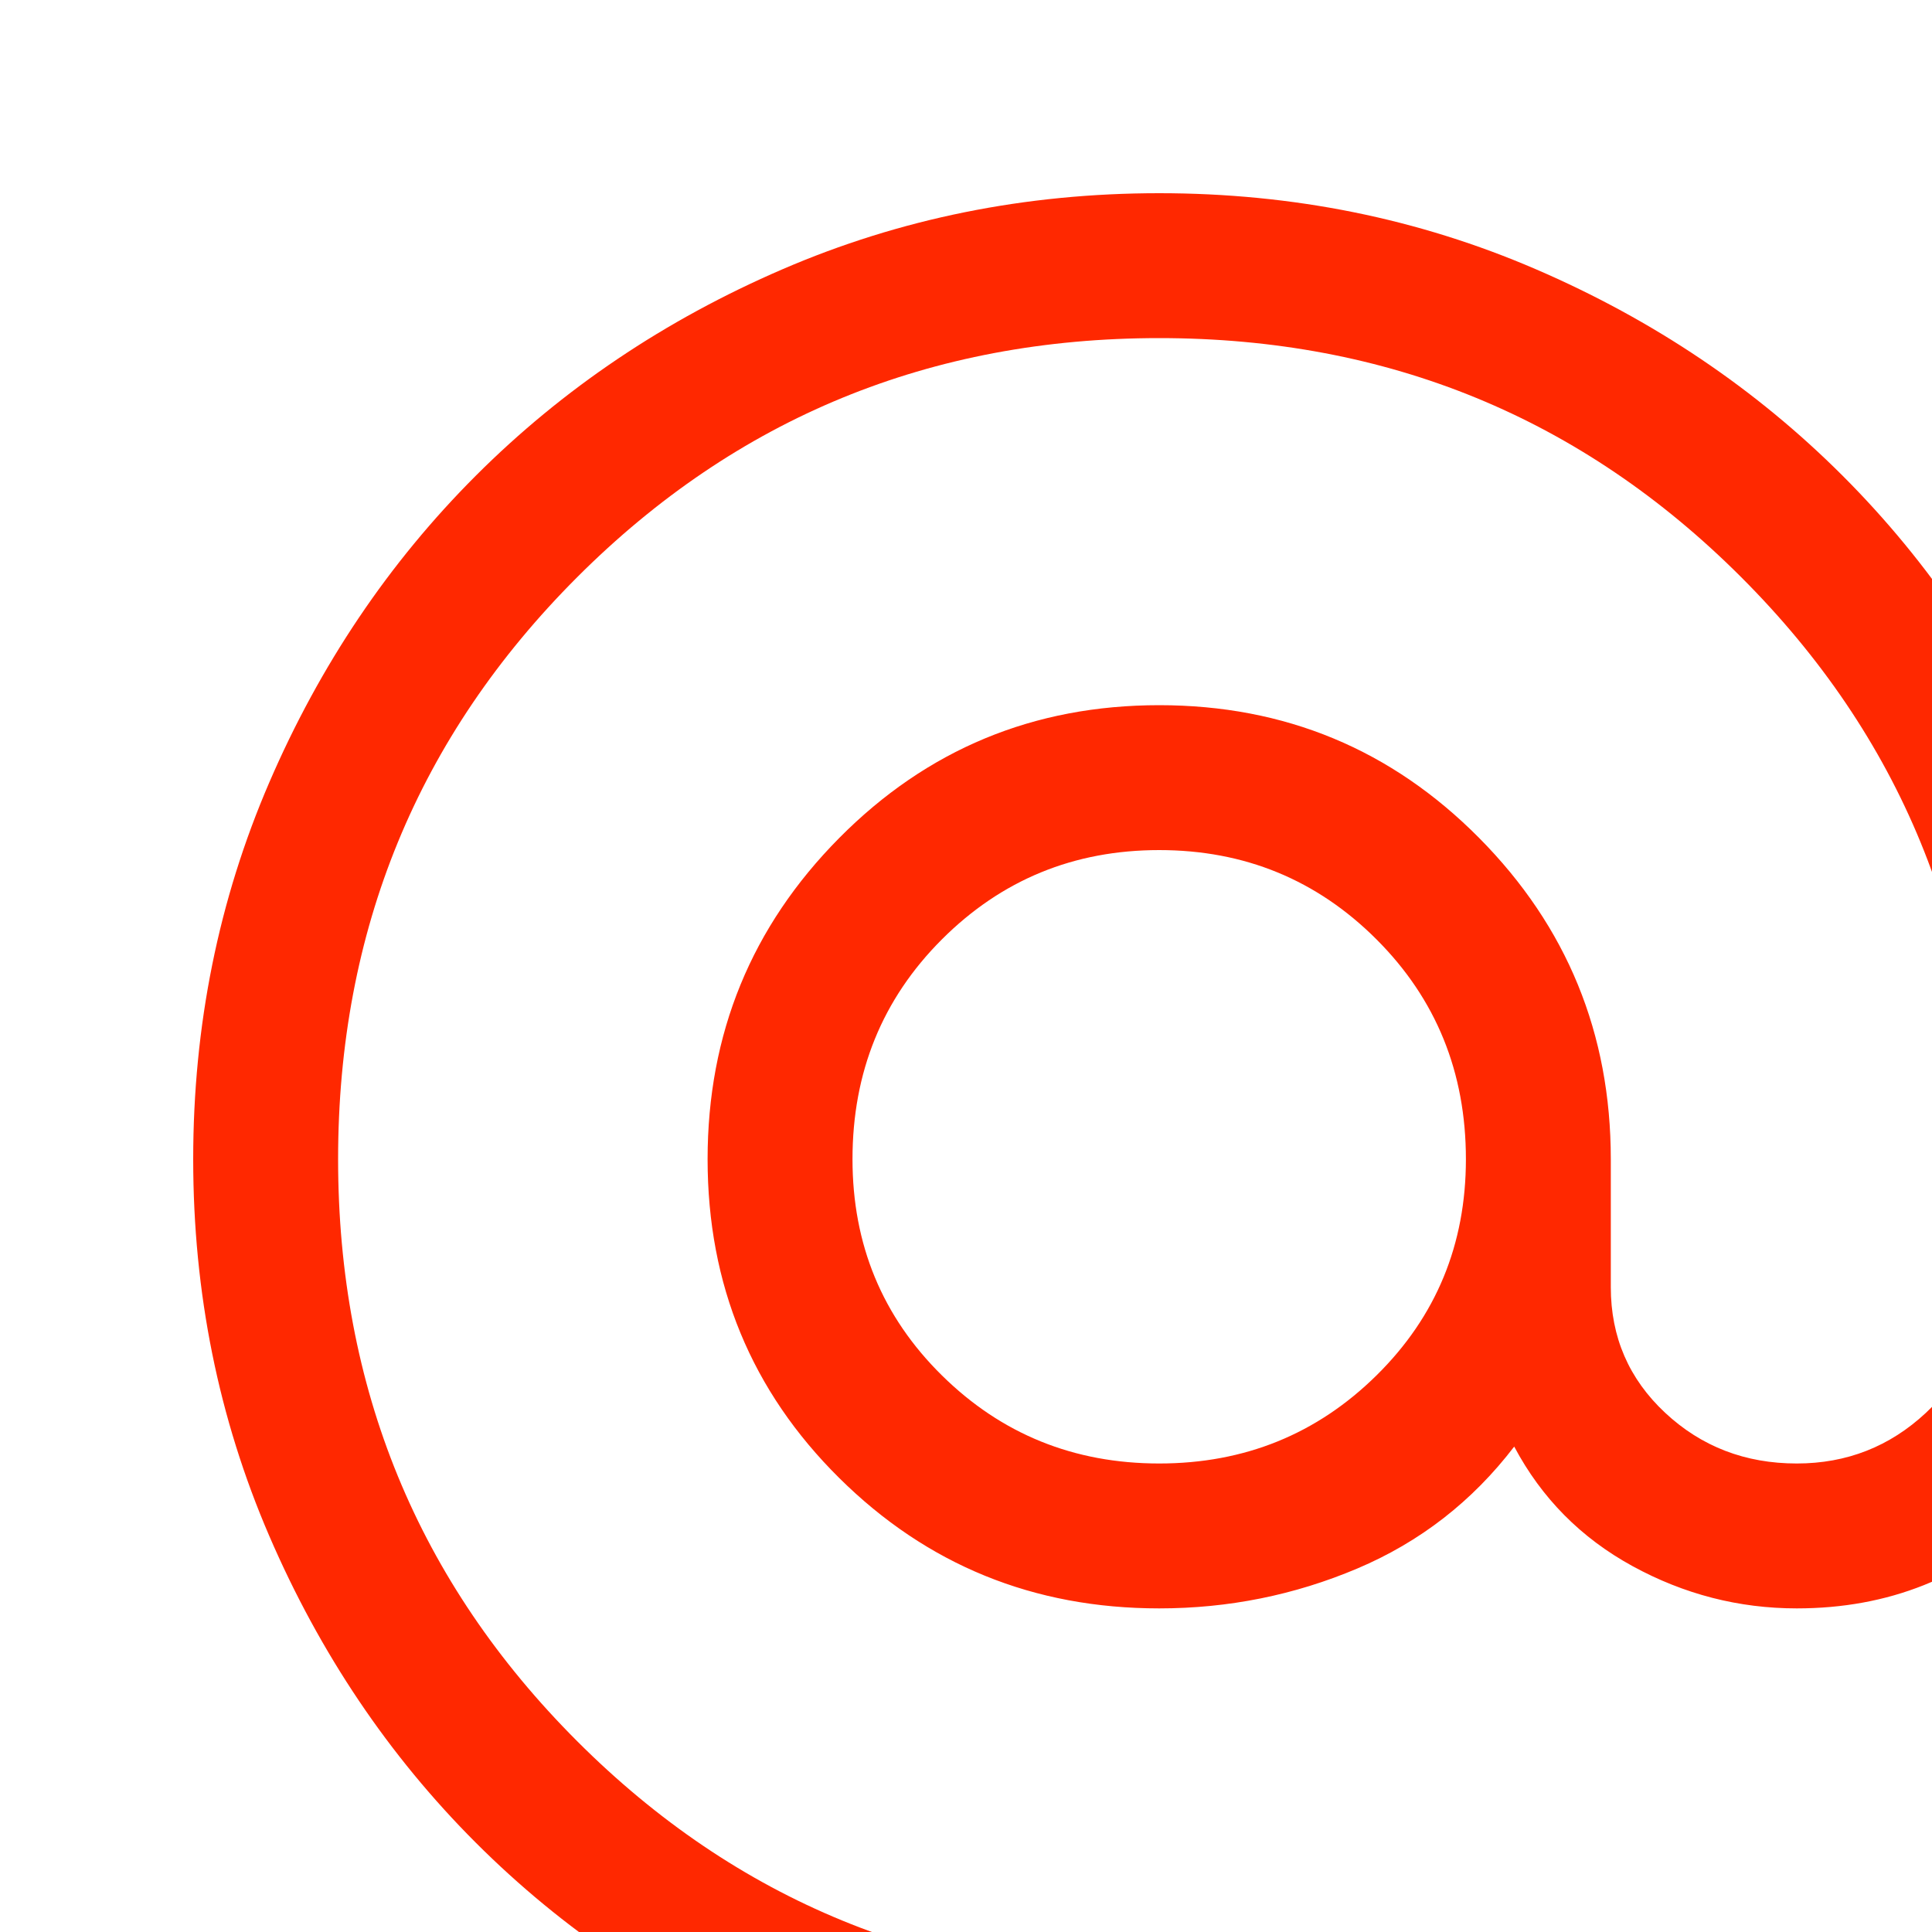
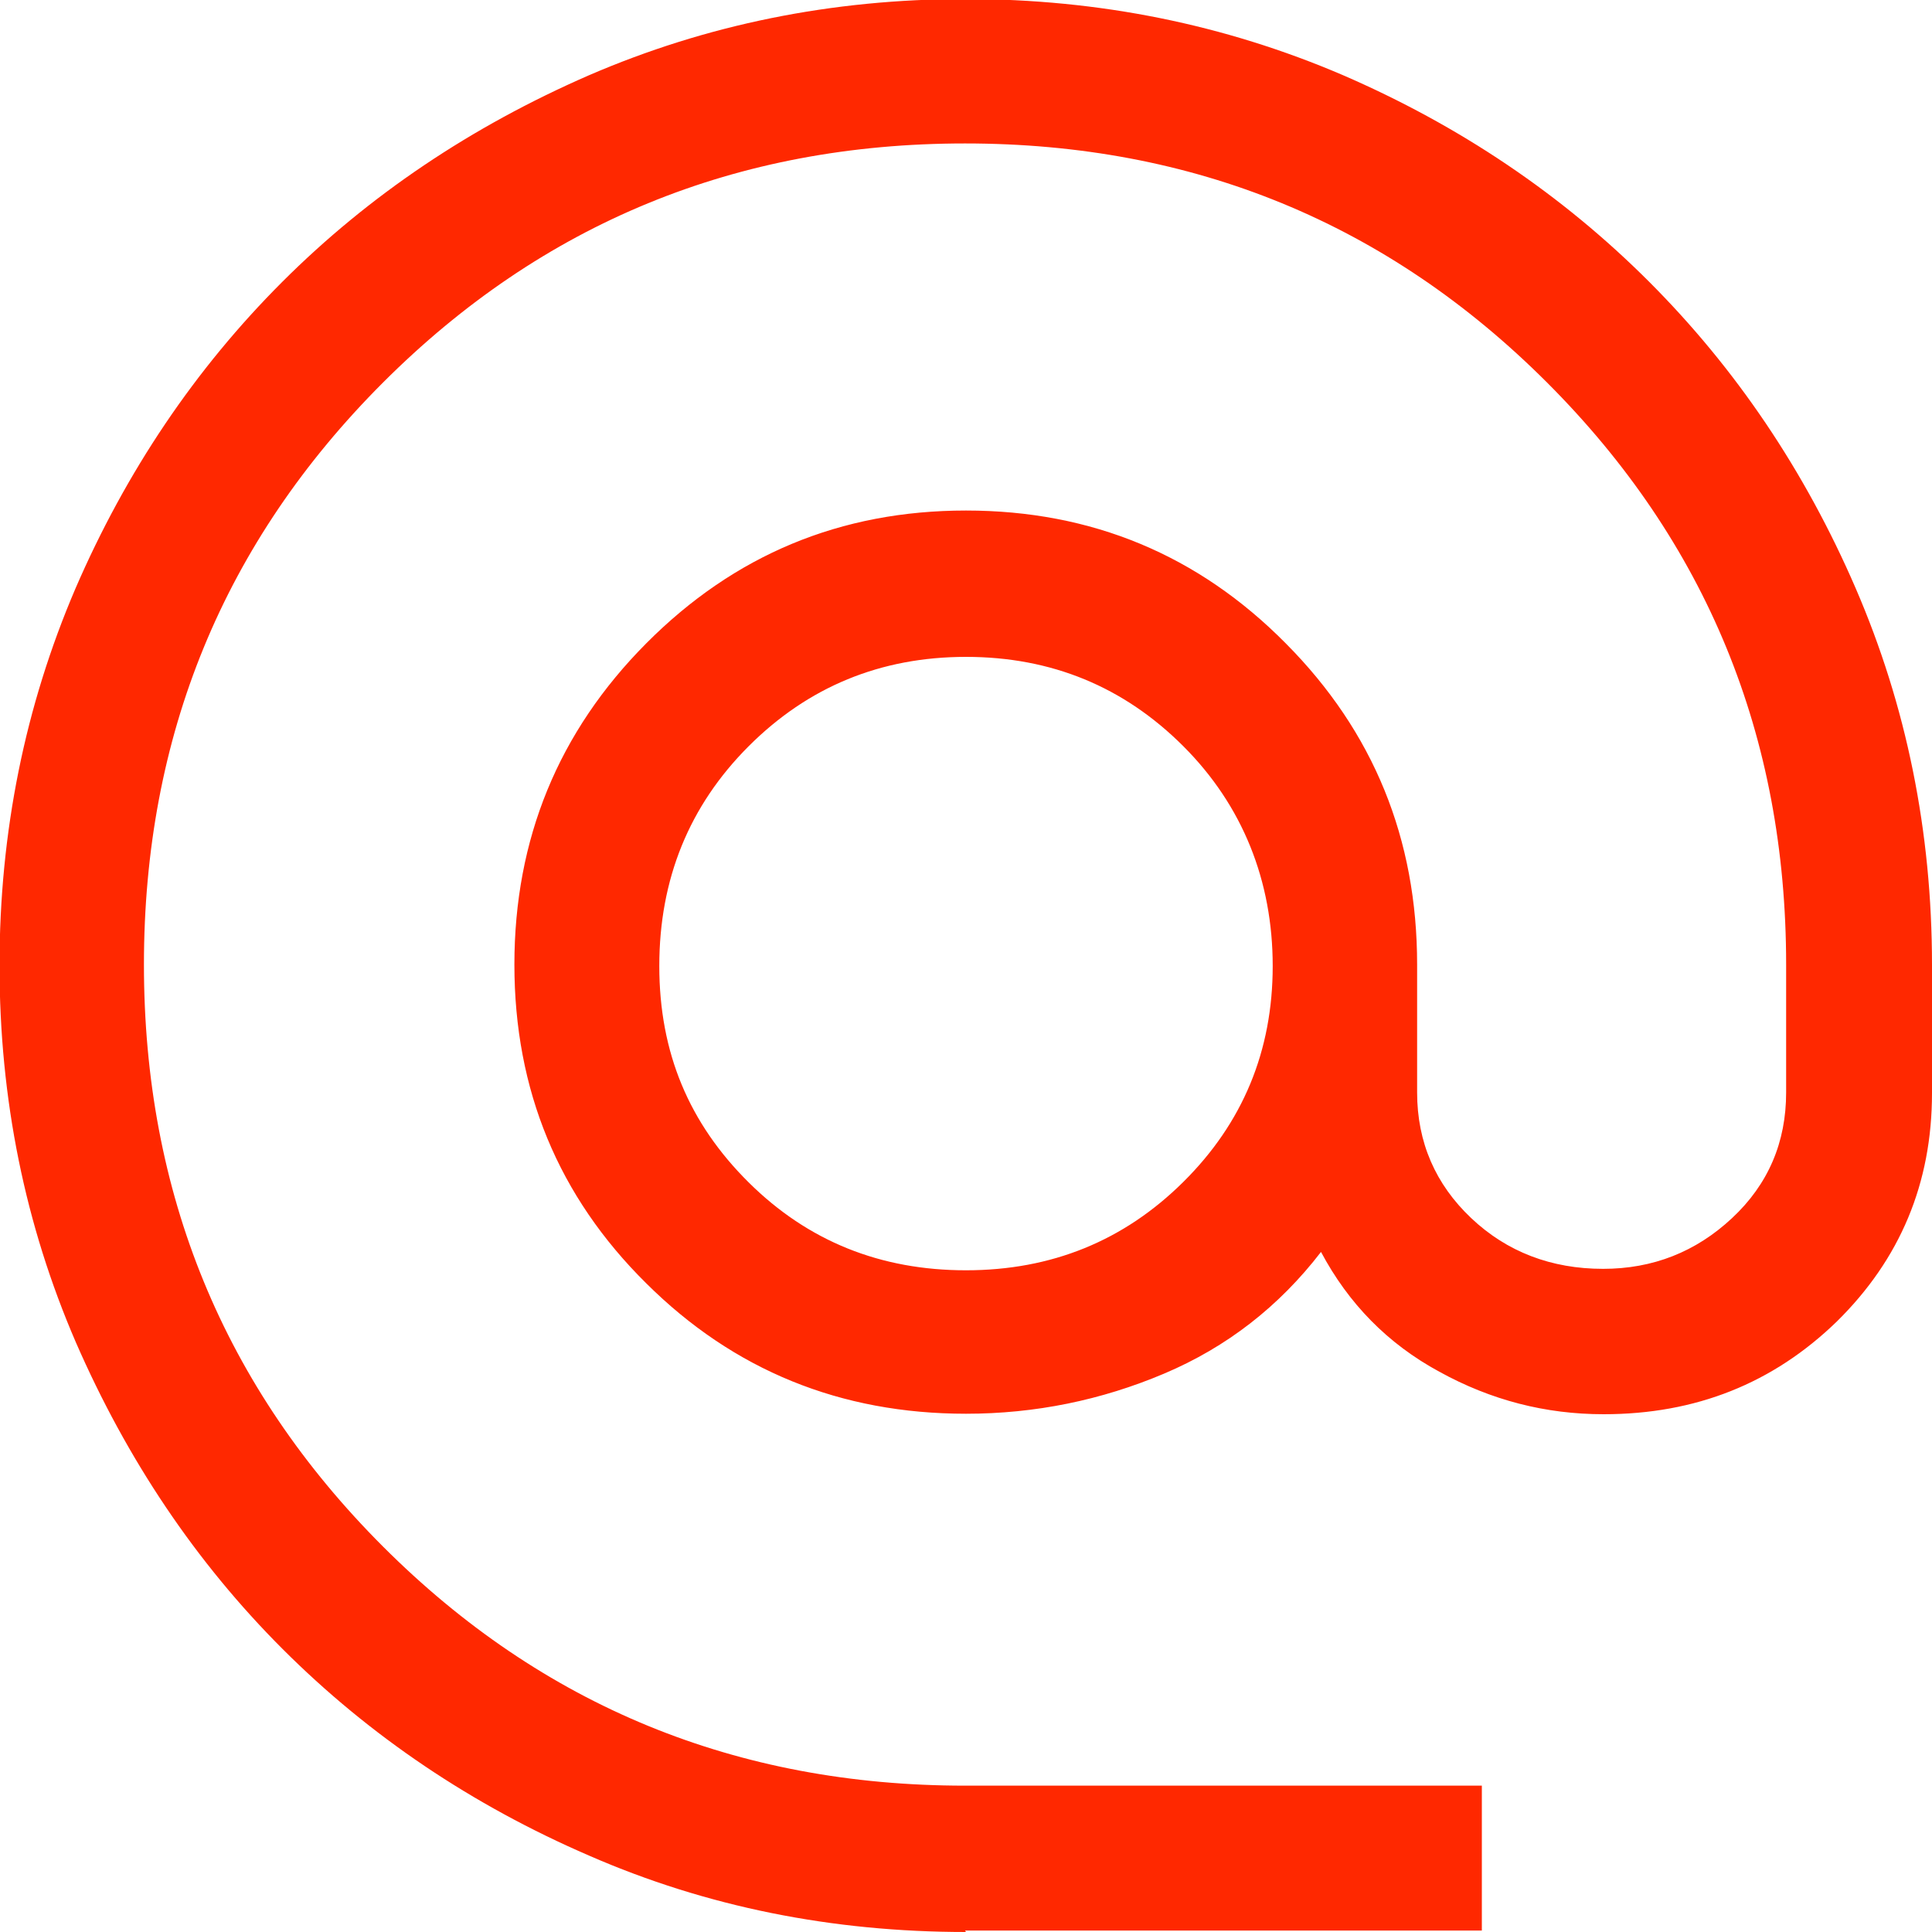
- <svg xmlns="http://www.w3.org/2000/svg" fill="#ff2800">
-   <path d="M24 44q-4.15 0-7.8-1.575-3.65-1.575-6.35-4.275-2.7-2.7-4.275-6.35Q4 28.15 4 24t1.575-7.8Q7.15 12.55 9.85 9.85q2.7-2.7 6.35-4.275Q19.85 4 24 4t7.8 1.575q3.65 1.575 6.35 4.275 2.7 2.7 4.275 6.35Q44 19.85 44 24v2.65q0 2.8-1.975 4.725Q40.05 33.3 37.2 33.3q-1.8 0-3.4-.875-1.6-.875-2.45-2.475-1.3 1.7-3.25 2.525T24 33.3q-3.9 0-6.625-2.7T14.65 24q0-3.9 2.725-6.65Q20.1 14.6 24 14.6t6.625 2.75Q33.35 20.1 33.35 24v2.65q0 1.55 1.125 2.6T37.2 30.3q1.55 0 2.675-1.05Q41 28.2 41 26.65V24q0-7.1-4.95-12.05Q31.1 7 24 7q-7.1 0-12.05 4.95Q7 16.9 7 24q0 7.1 4.95 12.05Q16.9 41 24 41h10.7v3Zm0-13.7q2.65 0 4.5-1.825T30.35 24q0-2.7-1.85-4.55-1.85-1.85-4.5-1.85t-4.5 1.85Q17.65 21.3 17.65 24q0 2.65 1.85 4.475Q21.35 30.3 24 30.3Z" />
+ <svg xmlns="http://www.w3.org/2000/svg" id="Ebene_1" data-name="Ebene 1" viewBox="0 0 40 40">
+   <defs>
+     <style>
+       .cls-1 {
+         fill: #ff2800;
+       }
+     </style>
+   </defs>
+   <path class="cls-1" d="M20,40c-2.77,0-5.37-.52-7.8-1.58-2.43-1.05-4.55-2.48-6.35-4.28-1.8-1.8-3.22-3.92-4.28-6.35-1.05-2.43-1.58-5.03-1.58-7.8s.53-5.37,1.57-7.8c1.05-2.43,2.48-4.55,4.28-6.35s3.92-3.22,6.35-4.28c2.43-1.05,5.03-1.58,7.8-1.58s5.37,.53,7.8,1.57c2.43,1.05,4.55,2.48,6.35,4.28,1.8,1.8,3.23,3.92,4.28,6.35,1.05,2.43,1.58,5.03,1.58,7.8v2.65c0,1.87-.66,3.44-1.97,4.73-1.32,1.28-2.92,1.92-4.83,1.92-1.2,0-2.33-.29-3.4-.88-1.07-.58-1.88-1.41-2.45-2.48-.87,1.13-1.95,1.97-3.25,2.52-1.3,.55-2.67,.83-4.1,.83-2.6,0-4.81-.9-6.62-2.7-1.82-1.8-2.73-4-2.73-6.6,0-2.6,.91-4.82,2.73-6.65,1.82-1.83,4.02-2.75,6.62-2.75,2.6,0,4.81,.92,6.62,2.75,1.82,1.83,2.72,4.05,2.72,6.65v2.65c0,1.03,.38,1.9,1.12,2.6s1.66,1.05,2.73,1.05c1.03,0,1.92-.35,2.67-1.05s1.12-1.57,1.12-2.6v-2.65c0-4.73-1.65-8.75-4.95-12.05-3.3-3.3-7.32-4.95-12.05-4.95s-8.75,1.65-12.05,4.95c-3.3,3.3-4.95,7.32-4.95,12.05s1.65,8.75,4.95,12.05c3.3,3.3,7.32,4.95,12.05,4.95h10.7v3h-10.7Zm0-13.7c1.77,0,3.27-.61,4.5-1.83s1.85-2.71,1.85-4.47-.62-3.32-1.85-4.55c-1.23-1.23-2.73-1.85-4.5-1.85s-3.27,.62-4.5,1.85c-1.23,1.23-1.85,2.75-1.85,4.55s.62,3.26,1.85,4.48c1.23,1.22,2.73,1.82,4.5,1.82Z" />
</svg>
